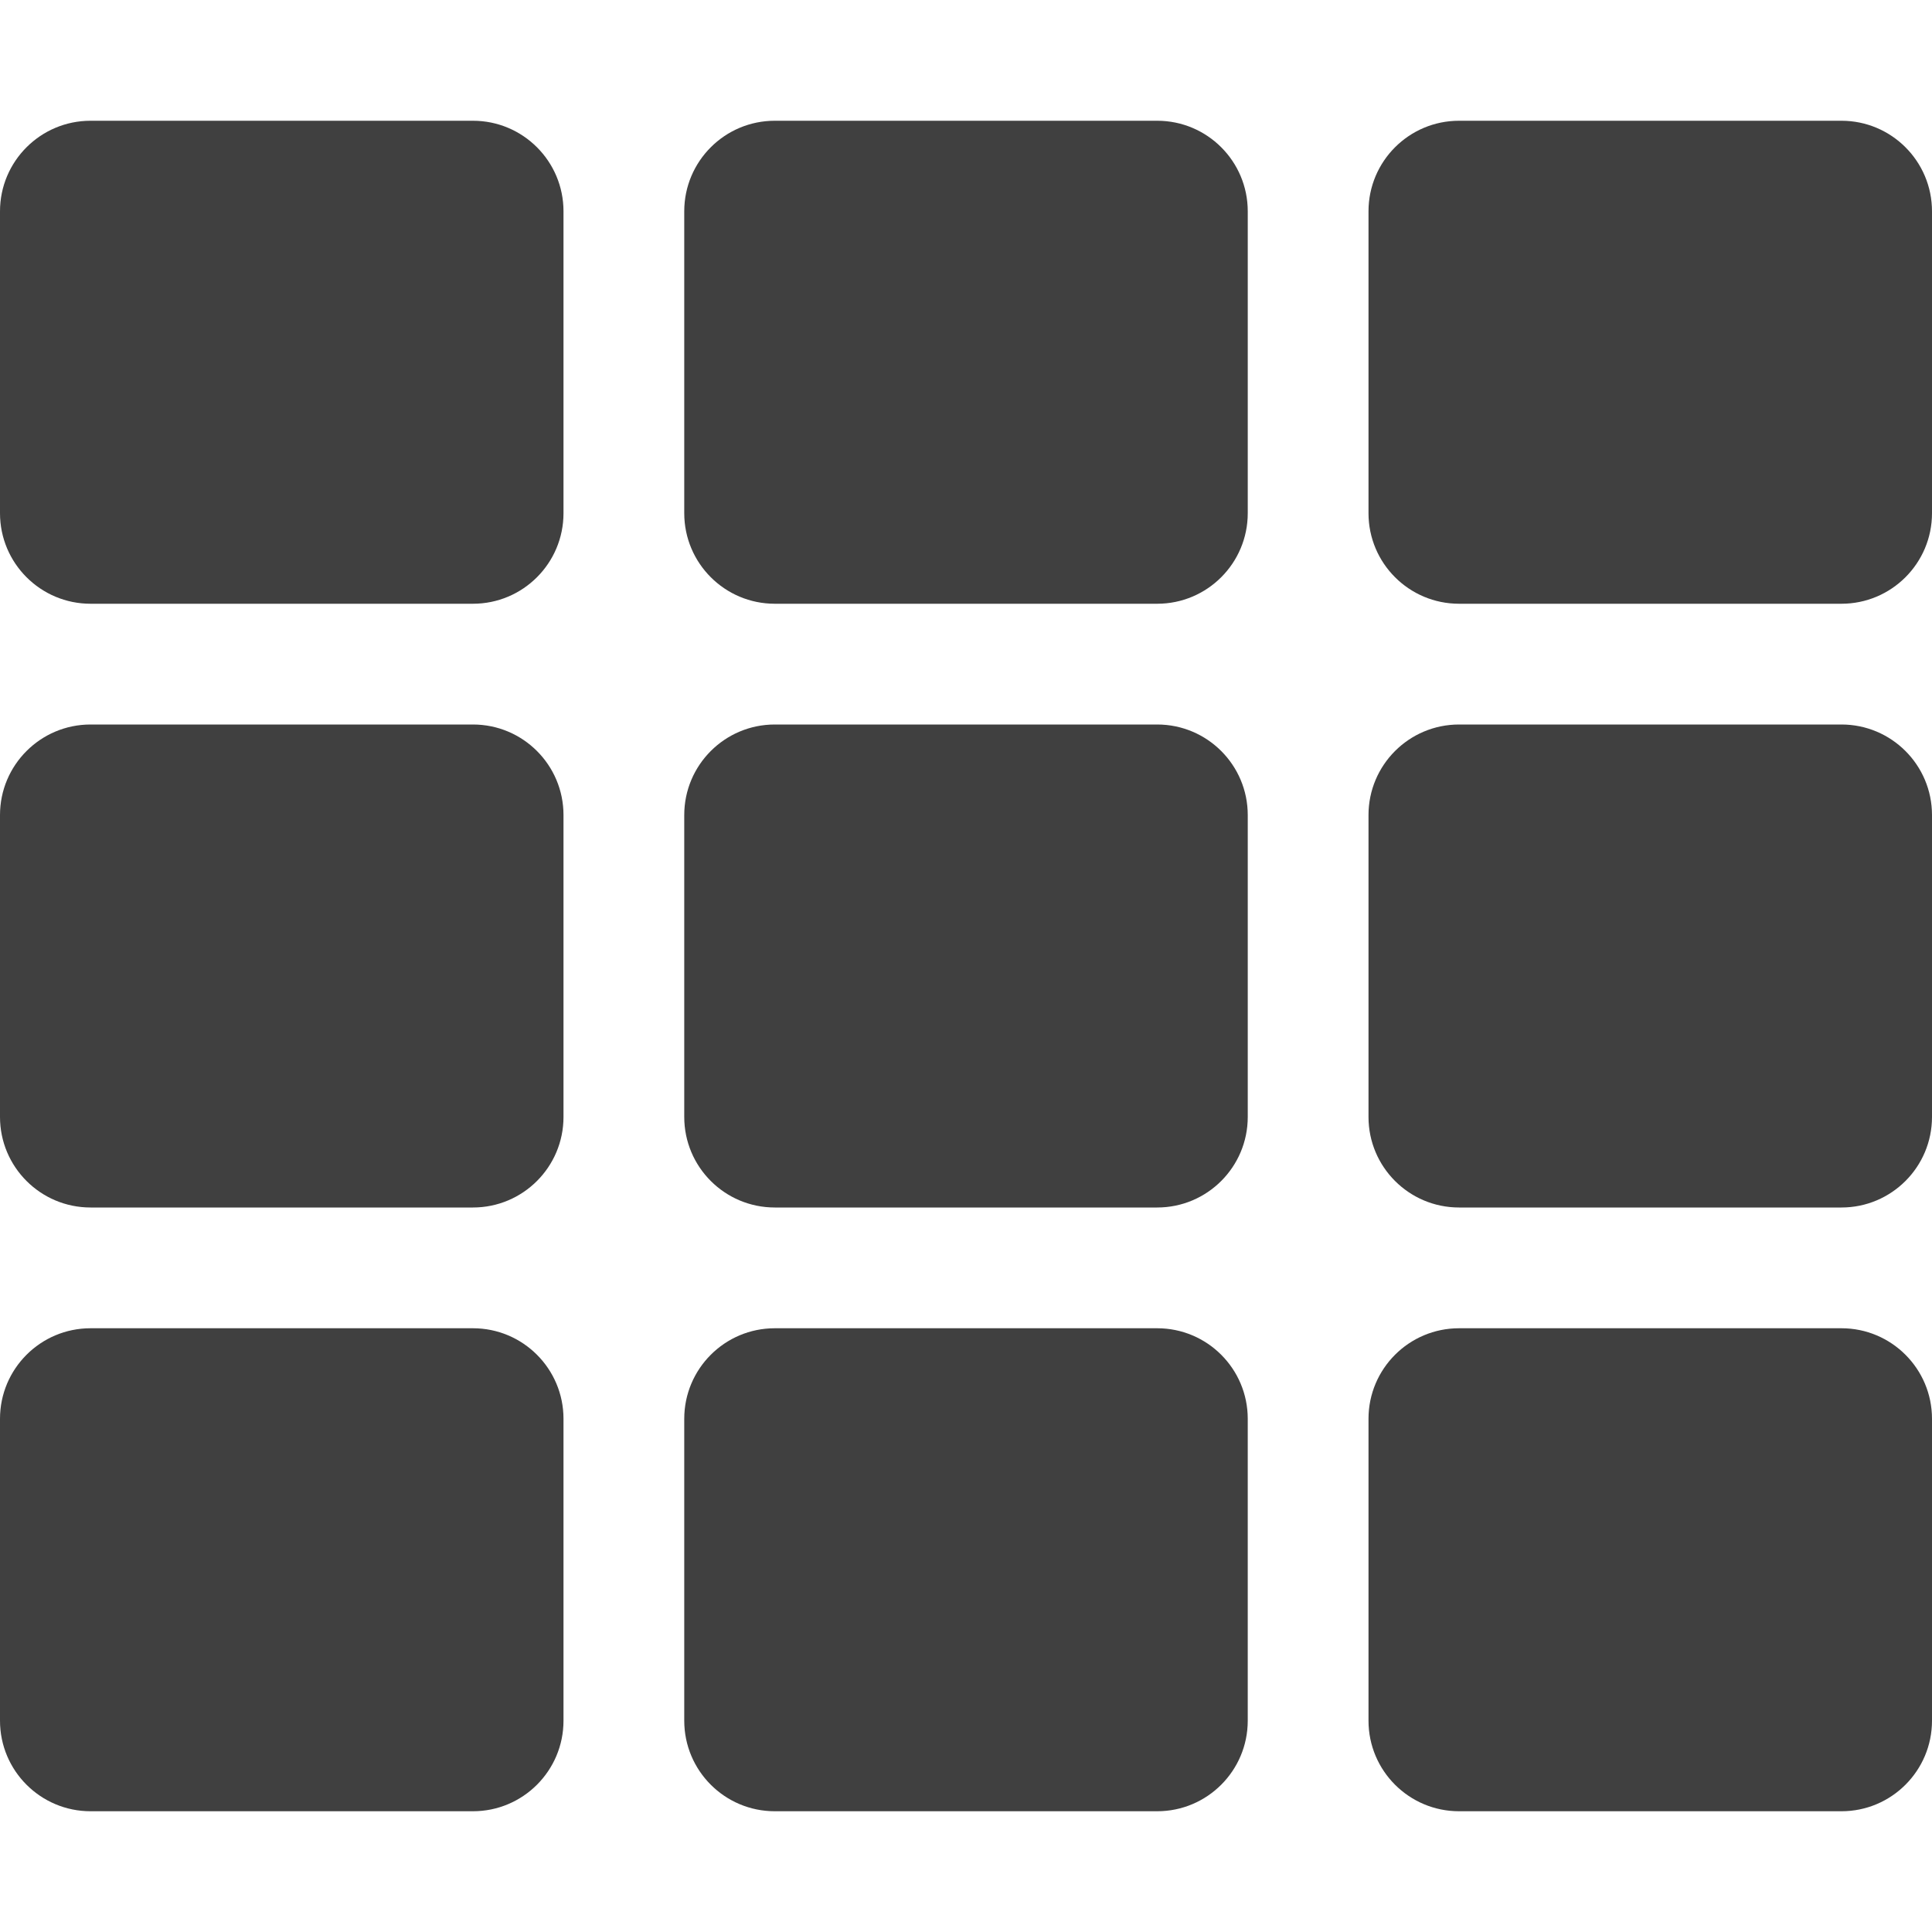
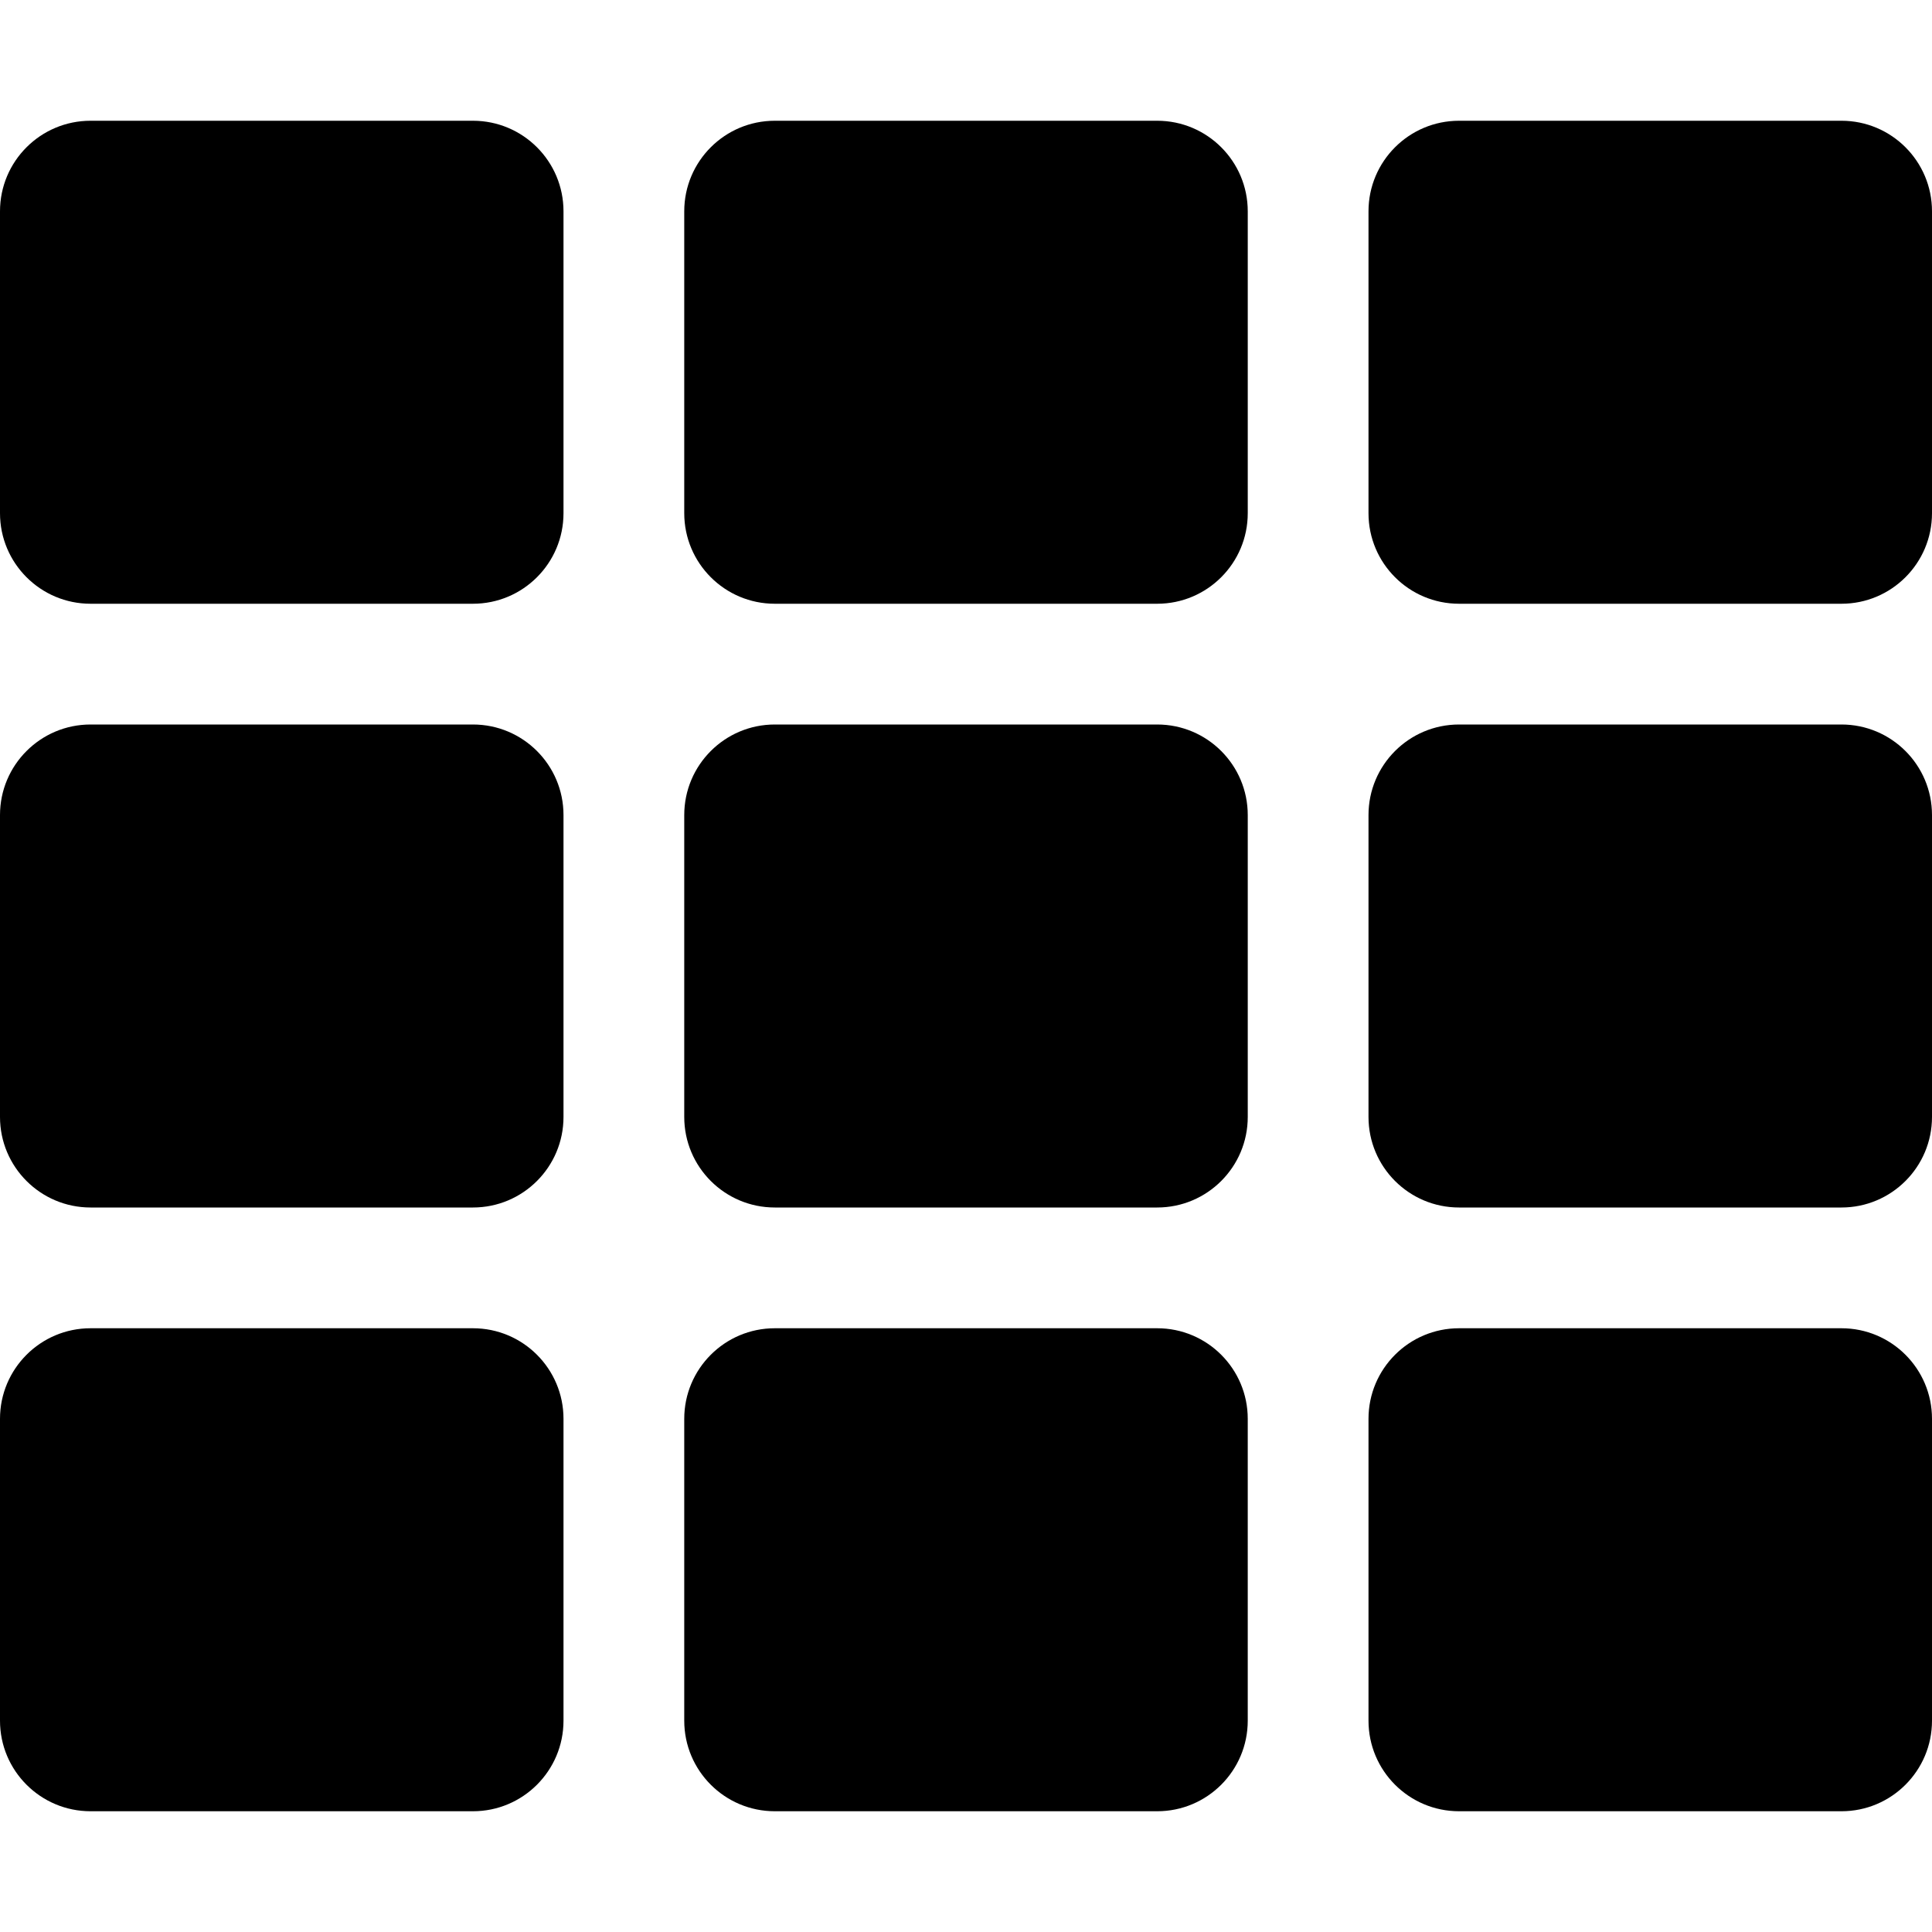
<svg xmlns="http://www.w3.org/2000/svg" aria-hidden="true" focusable="false" data-prefix="fas" data-icon="th" class="svg-inline--fa fa-th fa-w-16" role="img" viewBox="0 0 512 512">
-   <path fill="#404040" d="M149.333 56v80c0 13.255-10.745 24-24 24H24c-13.255 0-24-10.745-24-24V56c0-13.255 10.745-24 24-24h101.333c13.255 0 24 10.745 24 24zm181.334 240v-80c0-13.255-10.745-24-24-24H205.333c-13.255 0-24 10.745-24 24v80c0 13.255 10.745 24 24 24h101.333c13.256 0 24.001-10.745 24.001-24zm32-240v80c0 13.255 10.745 24 24 24H488c13.255 0 24-10.745 24-24V56c0-13.255-10.745-24-24-24H386.667c-13.255 0-24 10.745-24 24zm-32 80V56c0-13.255-10.745-24-24-24H205.333c-13.255 0-24 10.745-24 24v80c0 13.255 10.745 24 24 24h101.333c13.256 0 24.001-10.745 24.001-24zm-205.334 56H24c-13.255 0-24 10.745-24 24v80c0 13.255 10.745 24 24 24h101.333c13.255 0 24-10.745 24-24v-80c0-13.255-10.745-24-24-24zM0 376v80c0 13.255 10.745 24 24 24h101.333c13.255 0 24-10.745 24-24v-80c0-13.255-10.745-24-24-24H24c-13.255 0-24 10.745-24 24zm386.667-56H488c13.255 0 24-10.745 24-24v-80c0-13.255-10.745-24-24-24H386.667c-13.255 0-24 10.745-24 24v80c0 13.255 10.745 24 24 24zm0 160H488c13.255 0 24-10.745 24-24v-80c0-13.255-10.745-24-24-24H386.667c-13.255 0-24 10.745-24 24v80c0 13.255 10.745 24 24 24zM181.333 376v80c0 13.255 10.745 24 24 24h101.333c13.255 0 24-10.745 24-24v-80c0-13.255-10.745-24-24-24H205.333c-13.255 0-24 10.745-24 24z" />
+   <path fill="currentColor" d="M149.333 56v80c0 13.255-10.745 24-24 24H24c-13.255 0-24-10.745-24-24V56c0-13.255 10.745-24 24-24h101.333c13.255 0 24 10.745 24 24zm181.334 240v-80c0-13.255-10.745-24-24-24H205.333c-13.255 0-24 10.745-24 24v80c0 13.255 10.745 24 24 24h101.333c13.256 0 24.001-10.745 24.001-24zm32-240v80c0 13.255 10.745 24 24 24H488c13.255 0 24-10.745 24-24V56c0-13.255-10.745-24-24-24H386.667c-13.255 0-24 10.745-24 24zm-32 80V56c0-13.255-10.745-24-24-24H205.333c-13.255 0-24 10.745-24 24v80c0 13.255 10.745 24 24 24h101.333c13.256 0 24.001-10.745 24.001-24zm-205.334 56H24c-13.255 0-24 10.745-24 24v80c0 13.255 10.745 24 24 24h101.333c13.255 0 24-10.745 24-24v-80c0-13.255-10.745-24-24-24zM0 376v80c0 13.255 10.745 24 24 24h101.333c13.255 0 24-10.745 24-24v-80c0-13.255-10.745-24-24-24H24c-13.255 0-24 10.745-24 24zm386.667-56H488c13.255 0 24-10.745 24-24v-80c0-13.255-10.745-24-24-24H386.667c-13.255 0-24 10.745-24 24v80c0 13.255 10.745 24 24 24zm0 160H488c13.255 0 24-10.745 24-24v-80c0-13.255-10.745-24-24-24H386.667c-13.255 0-24 10.745-24 24v80c0 13.255 10.745 24 24 24zM181.333 376v80c0 13.255 10.745 24 24 24h101.333c13.255 0 24-10.745 24-24v-80c0-13.255-10.745-24-24-24H205.333c-13.255 0-24 10.745-24 24z" />
</svg>
